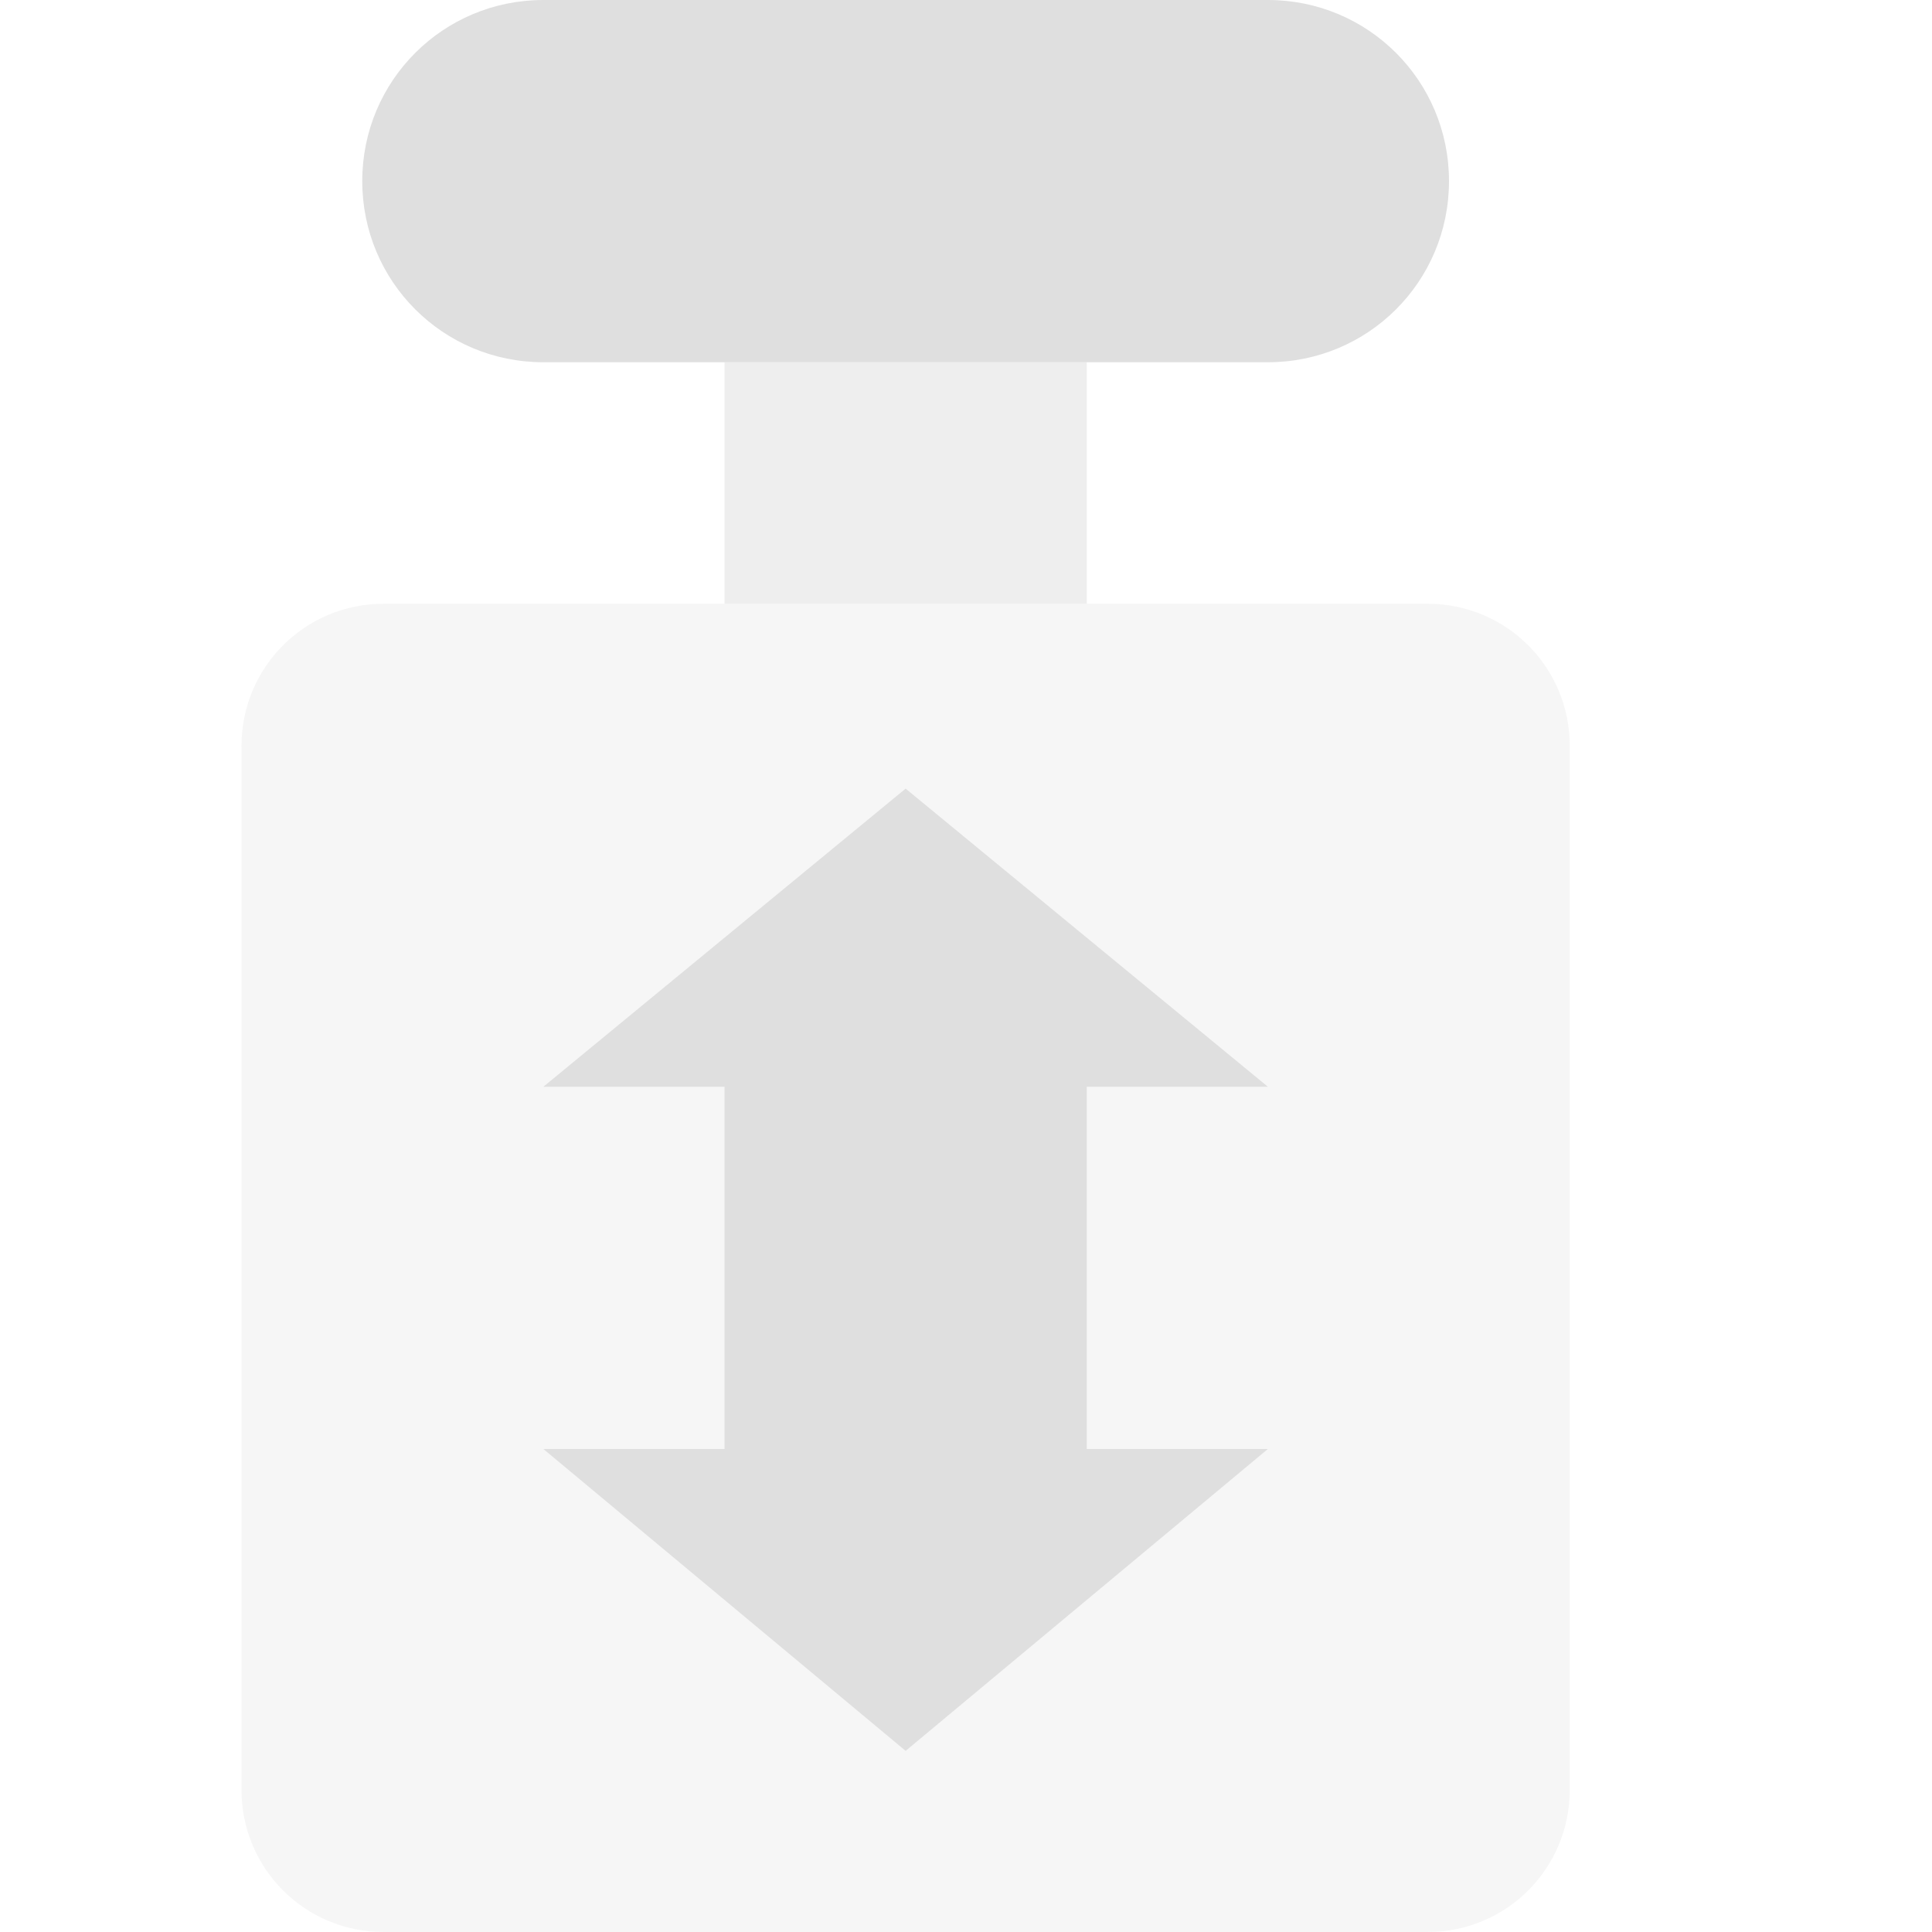
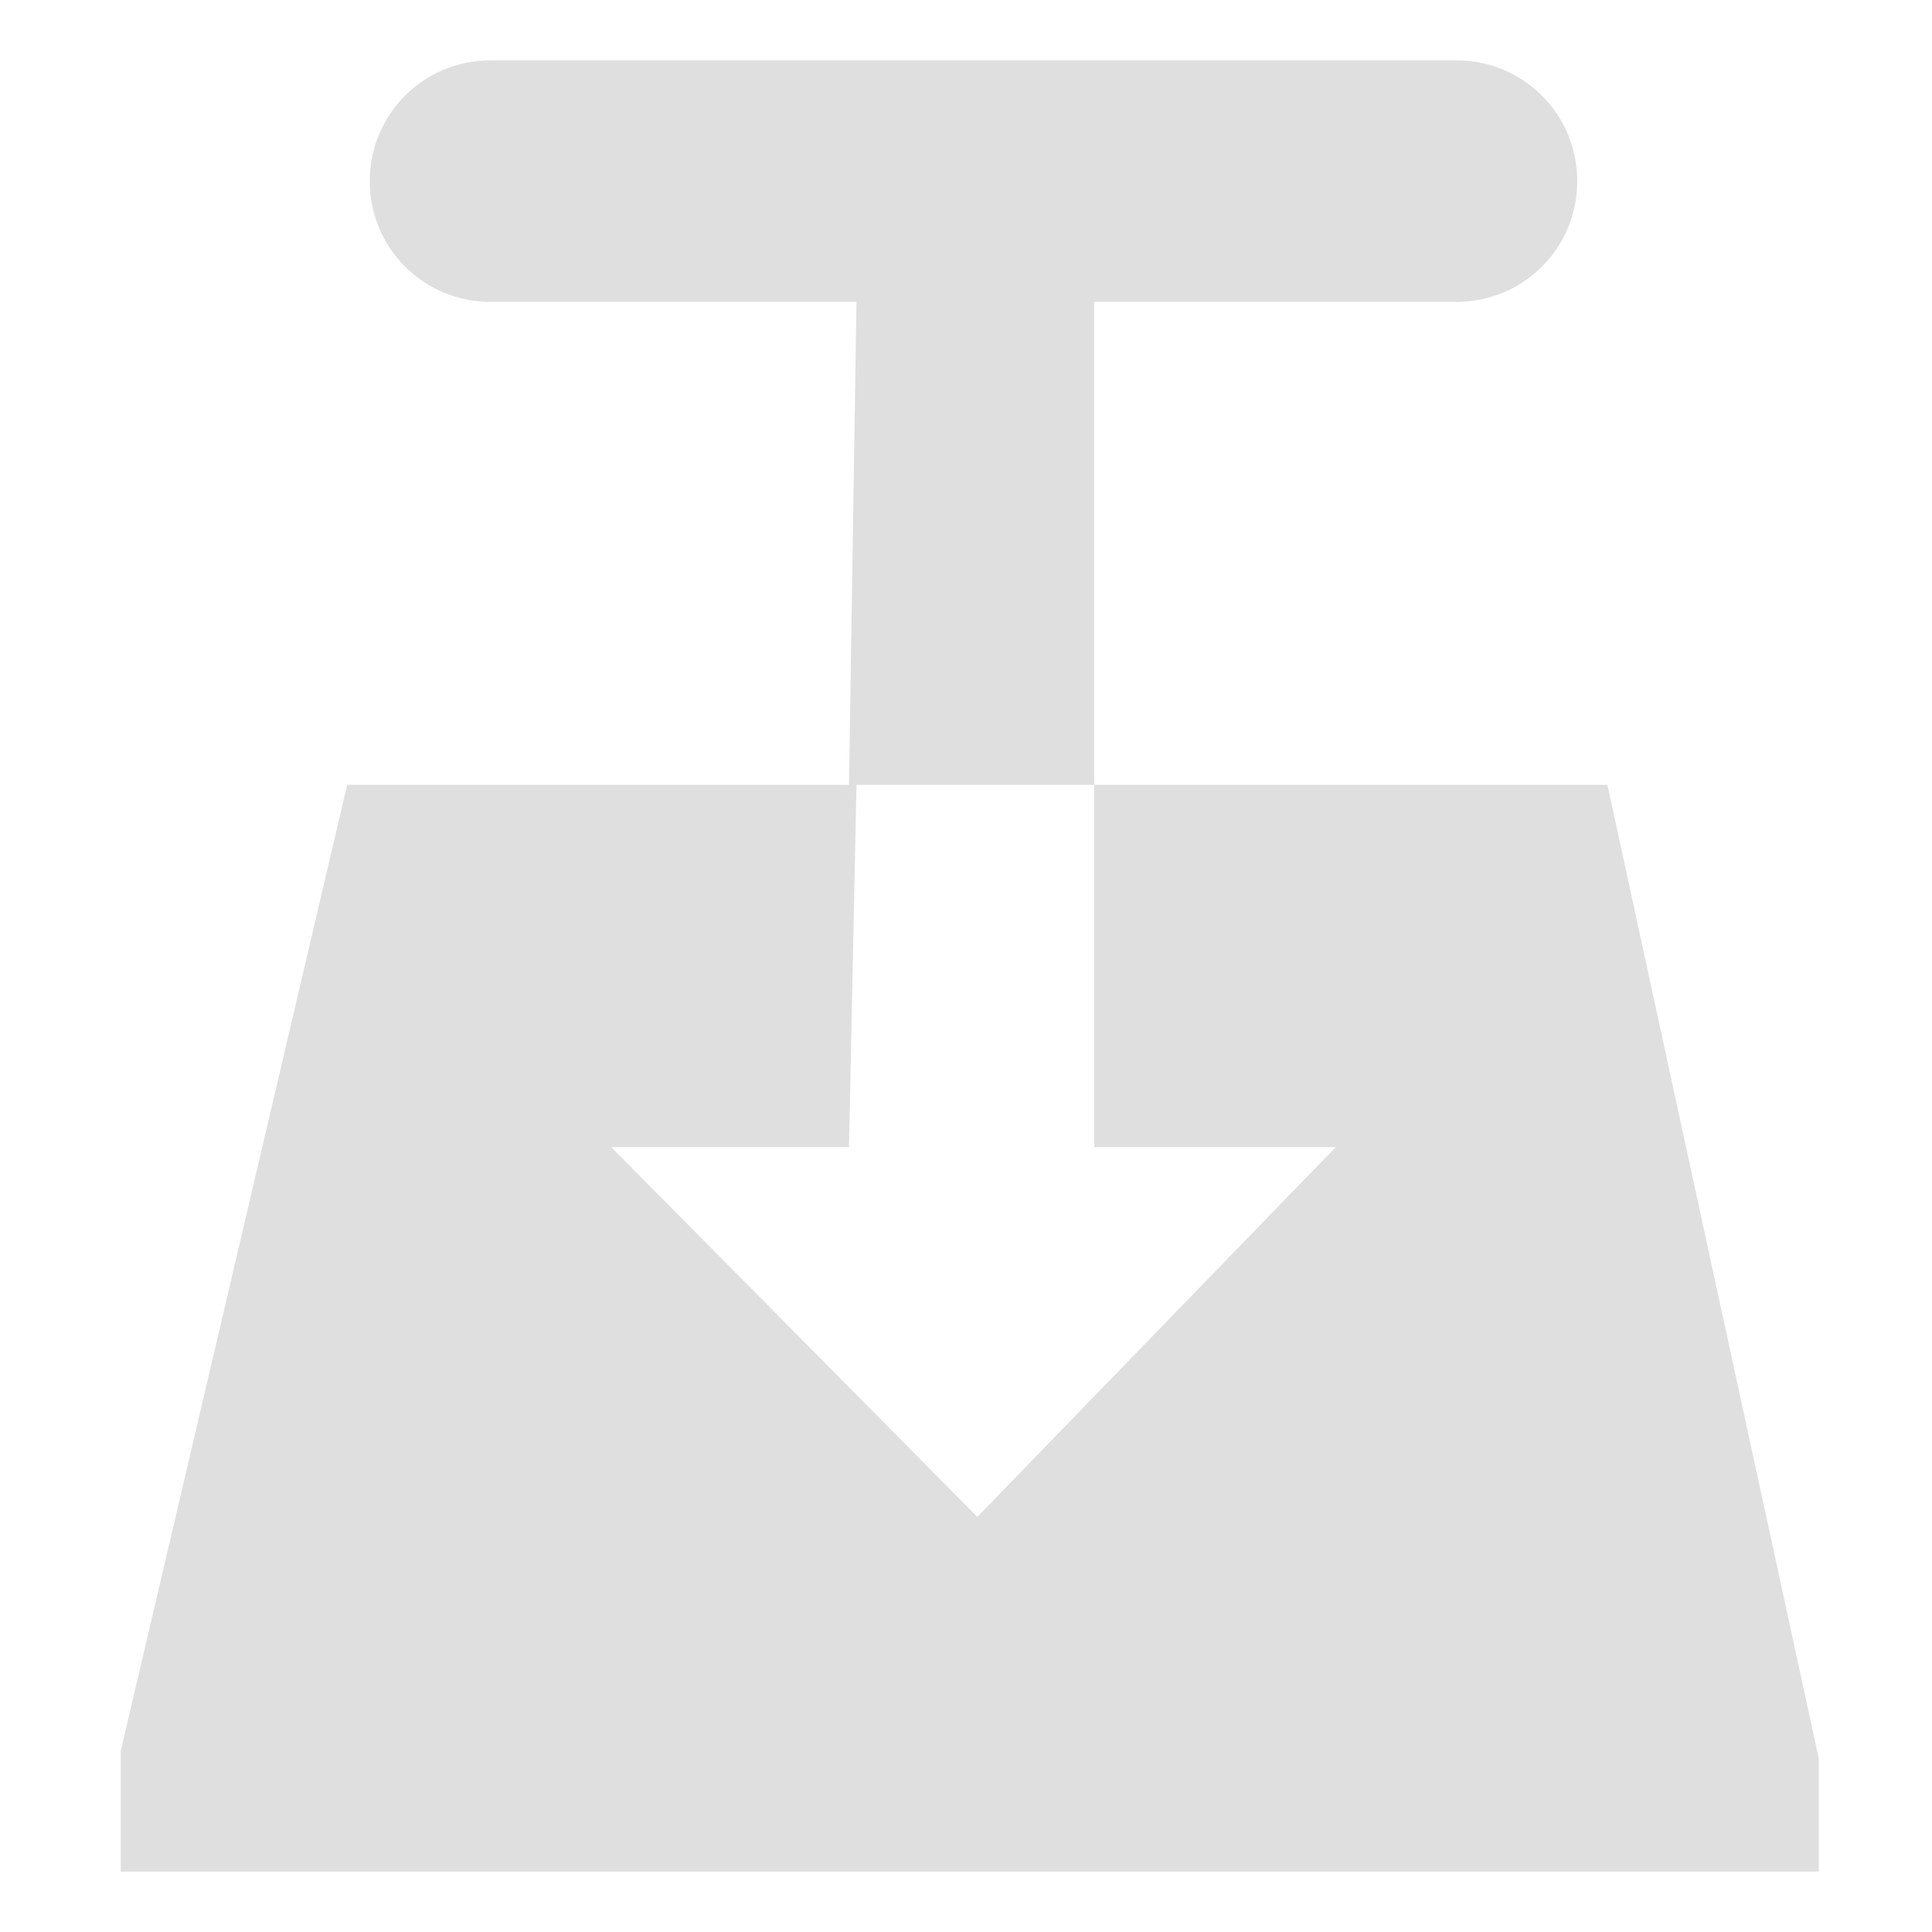
- <svg xmlns="http://www.w3.org/2000/svg" style="clip-rule:evenodd;fill-rule:evenodd;stroke-linejoin:round;stroke-miterlimit:2" version="1.1" viewBox="0 0 16 16">
-   <path d="M3.178,5L11.822,5C12.475,5 13,5.525 13,6.178L13,14.822C13,15.475 12.475,16 11.822,16L3.178,16C2.525,16 2,15.475 2,14.822L2,6.178C2,5.525 2.525,5 3.178,5Z" style="fill-opacity:.3;fill:rgb(223,223,223)" />
-   <path d="m7.5 6.531-3 2.469h1.5v3h-1.5l3 2.5 3-2.5h-1.5v-3h1.5l-3-2.469z" style="fill:rgb(223,223,223)" />
-   <path d="m4.5 0c-0.831 0-1.5 0.669-1.5 1.5s0.669 1.5 1.5 1.5h6c0.831 0 1.5-0.669 1.5-1.5s-0.669-1.5-1.5-1.5h-6z" style="fill:rgb(223,223,223)" />
-   <g transform="matrix(1 9.52503e-17 -9.52503e-17 -.222222 -3.4018e-16 2.77778)">
-     <rect x="6" y="-10" width="3" height="9" style="fill-opacity:.5;fill:rgb(223,223,223)" />
-   </g>
+ <svg xmlns="http://www.w3.org/2000/svg" width="16" height="16" version="1.1">
+   <defs>
+     <style id="current-color-scheme" type="text/css">
+    .ColorScheme-Text { color:#dfdfdf; } .ColorScheme-Highlight { color:#5294e2; }
+   </style>
+     <linearGradient id="arrongin" x1="0%" x2="0%" y1="0%" y2="100%">
+       <stop offset="0%" style="stop-color:#dd9b44; stop-opacity:1" />
+       <stop offset="100%" style="stop-color:#ad6c16; stop-opacity:1" />
+     </linearGradient>
+     <linearGradient id="aurora" x1="0%" x2="0%" y1="0%" y2="100%">
+       <stop offset="0%" style="stop-color:#09D4DF; stop-opacity:1" />
+       <stop offset="100%" style="stop-color:#9269F4; stop-opacity:1" />
+     </linearGradient>
+     <linearGradient id="fitdance" x1="0%" x2="0%" y1="0%" y2="100%">
+       <stop offset="0%" style="stop-color:#1AD6AB; stop-opacity:1" />
+       <stop offset="100%" style="stop-color:#329DB6; stop-opacity:1" />
+     </linearGradient>
+     <linearGradient id="oomox" x1="0%" x2="0%" y1="0%" y2="100%">
+       <stop offset="0%" style="stop-color:#efefe7; stop-opacity:1" />
+       <stop offset="100%" style="stop-color:#8f8f8b; stop-opacity:1" />
+     </linearGradient>
+     <linearGradient id="rainblue" x1="0%" x2="0%" y1="0%" y2="100%">
+       <stop offset="0%" style="stop-color:#00F260; stop-opacity:1" />
+       <stop offset="100%" style="stop-color:#0575E6; stop-opacity:1" />
+     </linearGradient>
+     <linearGradient id="sunrise" x1="0%" x2="0%" y1="0%" y2="100%">
+       <stop offset="0%" style="stop-color: #FF8501; stop-opacity:1" />
+       <stop offset="100%" style="stop-color: #FFCB01; stop-opacity:1" />
+     </linearGradient>
+     <linearGradient id="telinkrin" x1="0%" x2="0%" y1="0%" y2="100%">
+       <stop offset="0%" style="stop-color: #b2ced6; stop-opacity:1" />
+       <stop offset="100%" style="stop-color: #6da5b7; stop-opacity:1" />
+     </linearGradient>
+     <linearGradient id="60spsycho" x1="0%" x2="0%" y1="0%" y2="100%">
+       <stop offset="0%" style="stop-color: #df5940; stop-opacity:1" />
+       <stop offset="25%" style="stop-color: #d8d15f; stop-opacity:1" />
+       <stop offset="50%" style="stop-color: #e9882a; stop-opacity:1" />
+       <stop offset="100%" style="stop-color: #279362; stop-opacity:1" />
+     </linearGradient>
+     <linearGradient id="90ssummer" x1="0%" x2="0%" y1="0%" y2="100%">
+       <stop offset="0%" style="stop-color: #f618c7; stop-opacity:1" />
+       <stop offset="20%" style="stop-color: #94ffab; stop-opacity:1" />
+       <stop offset="50%" style="stop-color: #fbfd54; stop-opacity:1" />
+       <stop offset="100%" style="stop-color: #0f83ae; stop-opacity:1" />
+     </linearGradient>
+     <linearGradient id="cyberneon" x1="0%" x2="0%" y1="0%" y2="100%">
+       <stop offset="0" style="stop-color:#0abdc6; stop-opacity:1" />
+       <stop offset="1" style="stop-color:#ea00d9; stop-opacity:1" />
+     </linearGradient>
+   </defs>
+   <path fill="currentColor" class="ColorScheme-Text" d="m 4.062,0.5 c -0.554,0 -1,0.446 -1,1 0,0.554 0.446,1 1,1 h 3.031 l -0.062,4 H 2.875 L 1,14.5 v 1 H 15.062 V 14.562 L 13.312,6.5 h -4.25 v 3 h 2 L 8.094,12.562 5.062,9.5 h 1.969 l 0.062,-3 H 9.062 v -4 h 3 c 0.554,0 1,-0.446 1,-1 0,-0.554 -0.446,-1 -1,-1 z" />
</svg>
